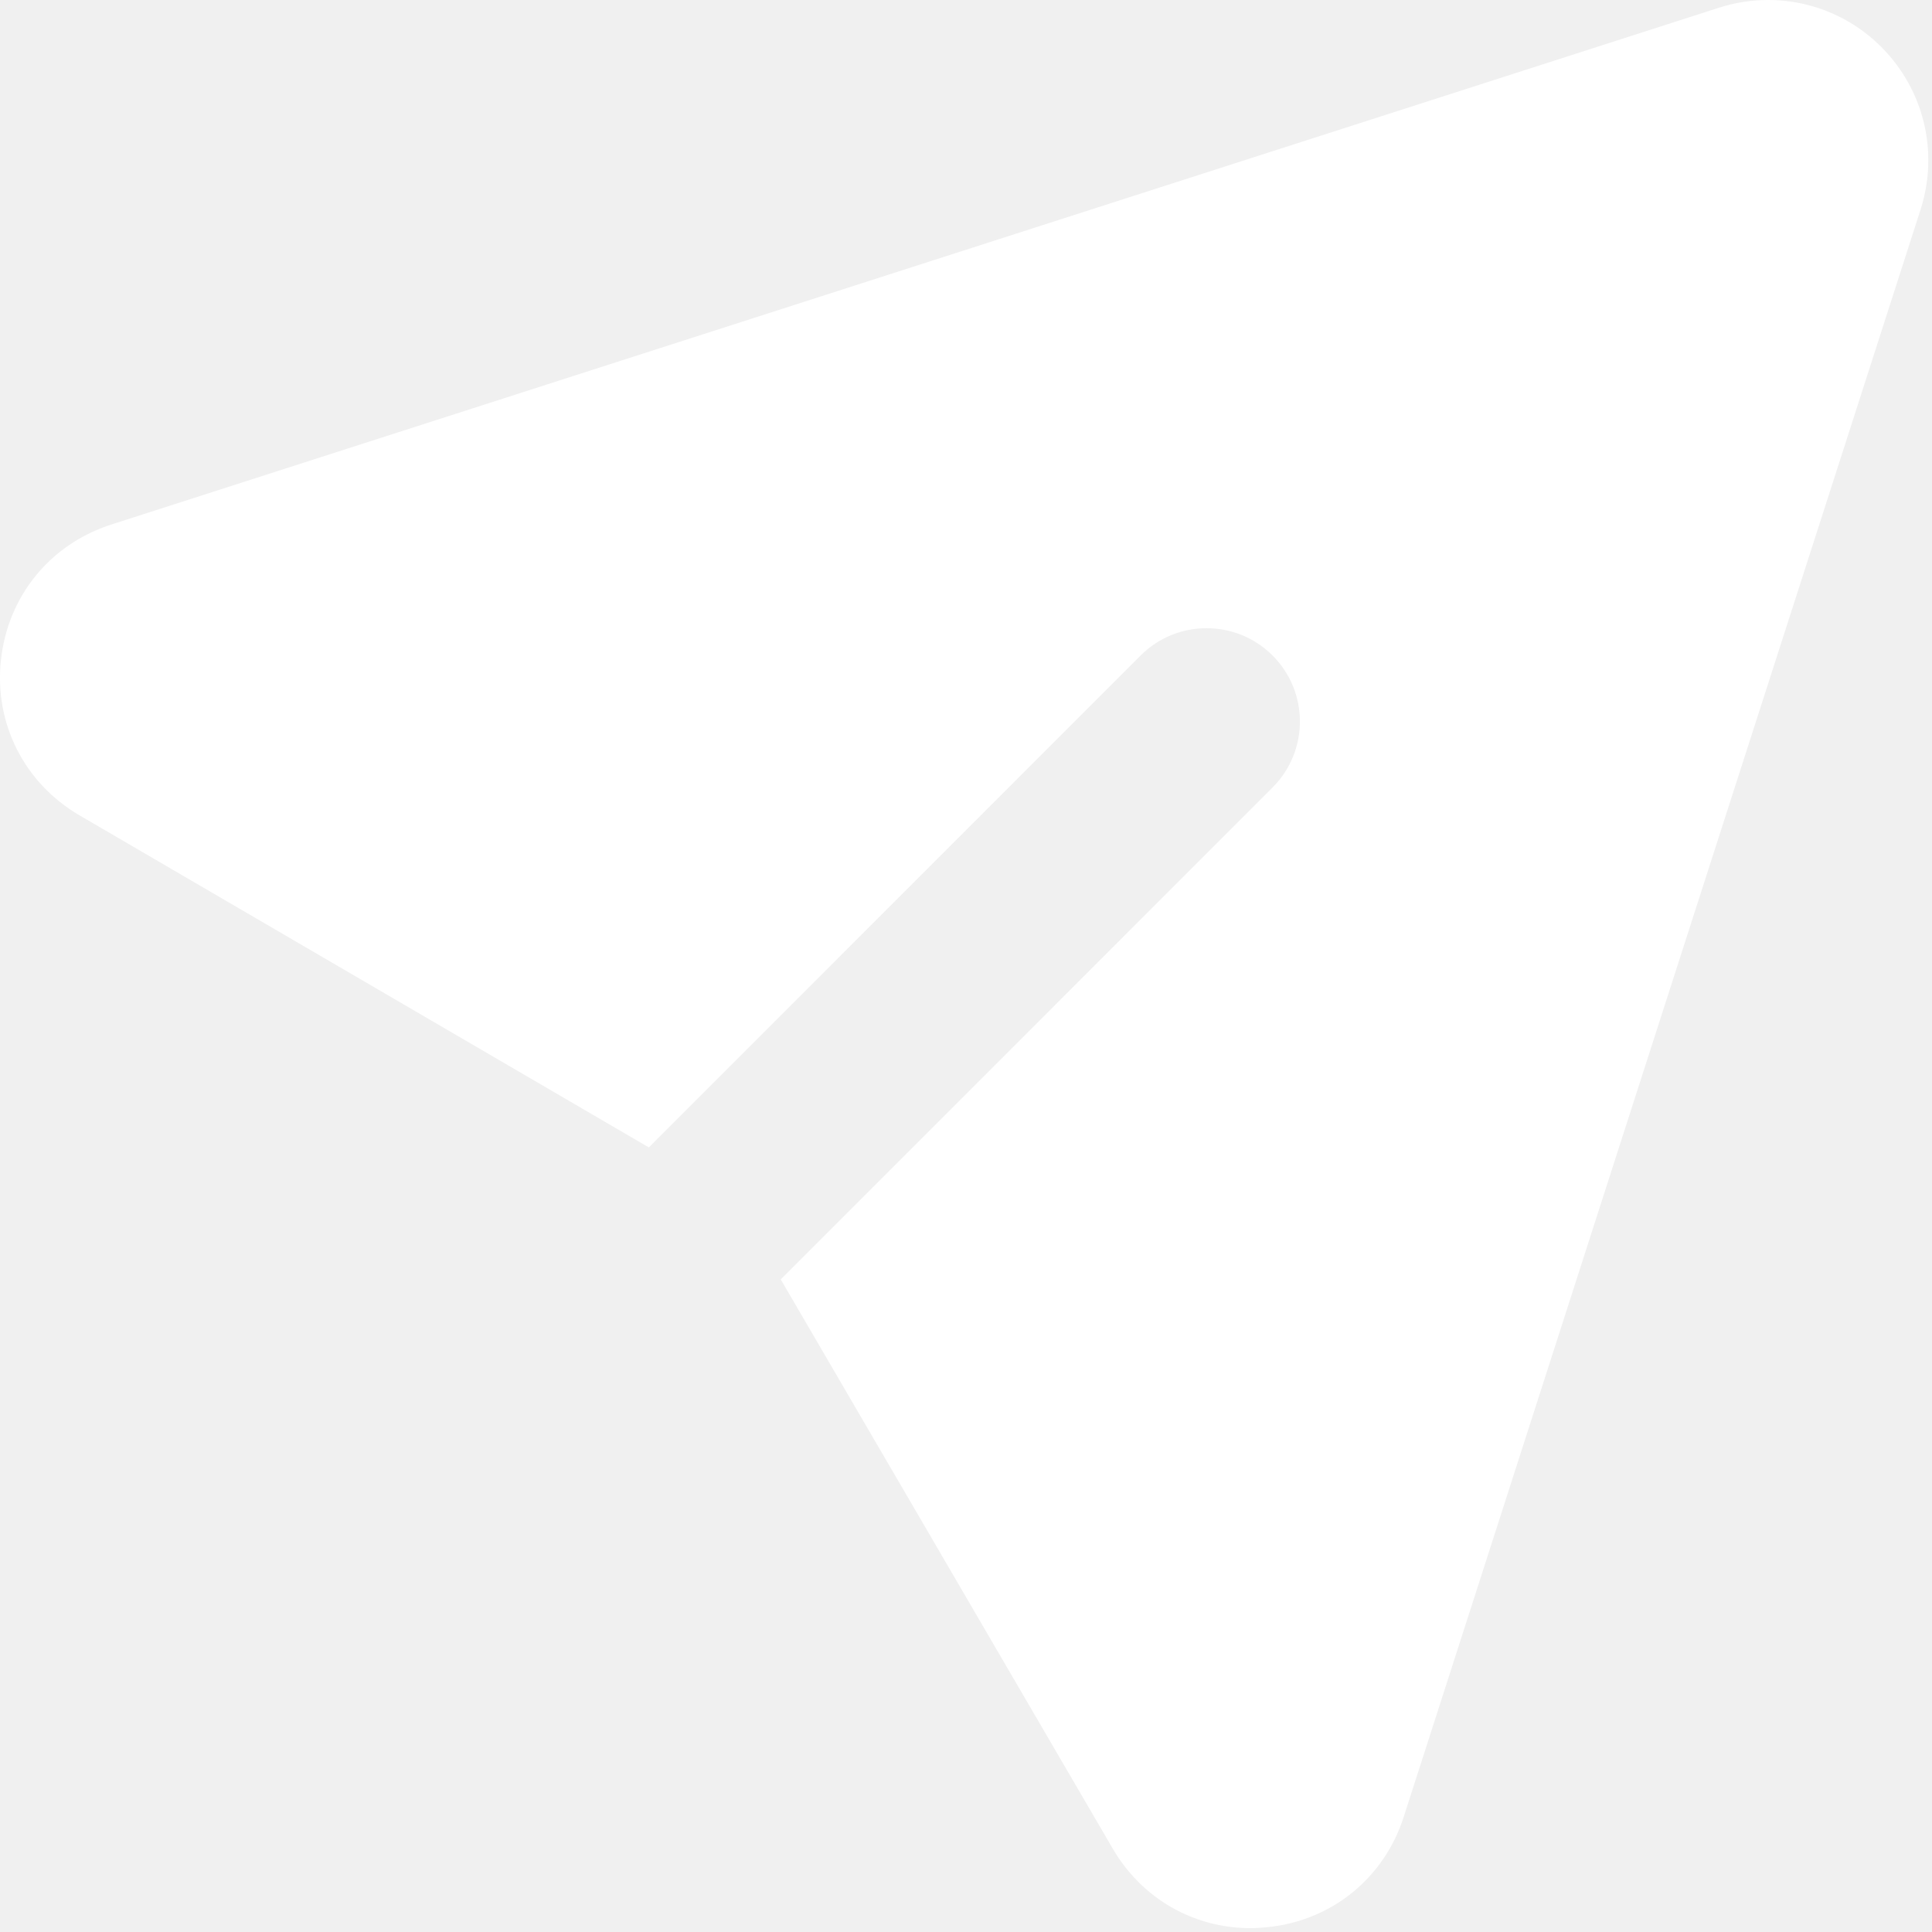
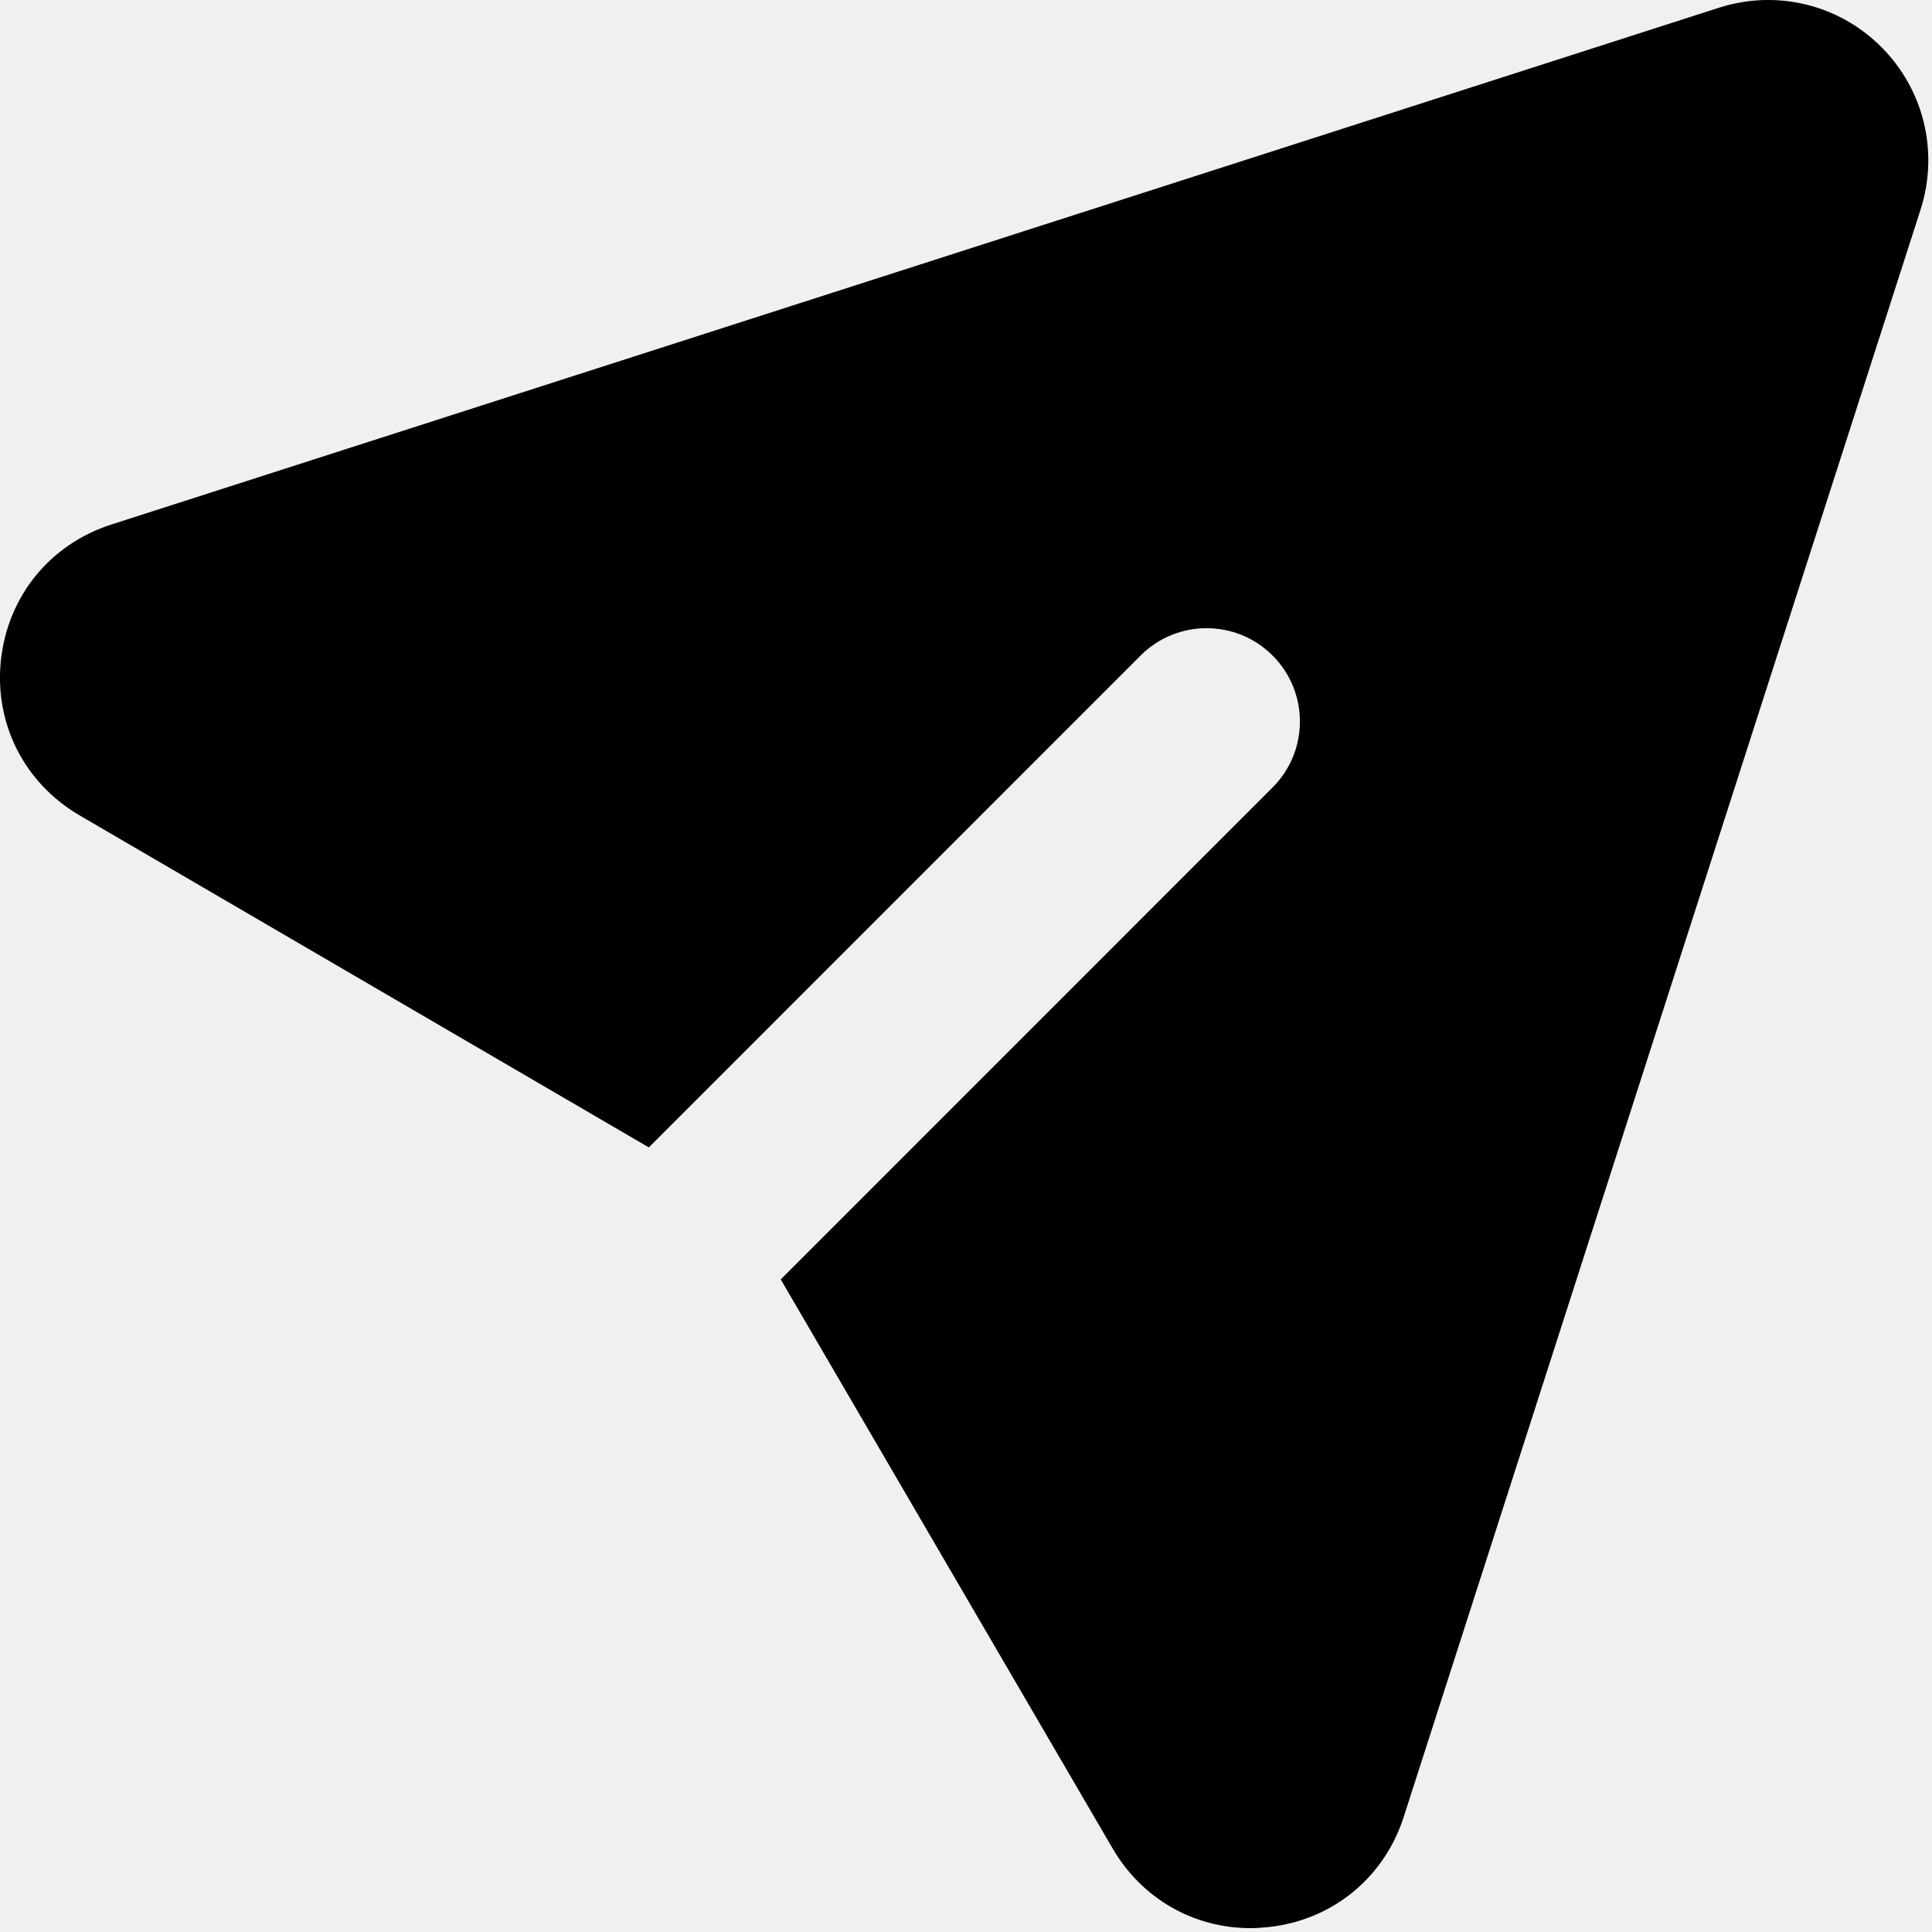
- <svg xmlns="http://www.w3.org/2000/svg" width="18" height="18" viewBox="0 0 18 18" fill="none">
-   <path d="M17.527 0.437C17.129 0.039 16.548 -0.099 16.015 0.072L1.037 4.887C0.468 5.07 0.074 5.552 0.009 6.147C-0.056 6.74 0.226 7.296 0.742 7.597L6.045 10.69L10.627 6.107C10.966 5.768 11.517 5.768 11.856 6.107C12.196 6.447 12.196 6.997 11.856 7.337L7.274 11.92L10.367 17.223C10.639 17.689 11.12 17.964 11.65 17.964C11.706 17.964 11.763 17.96 11.819 17.954C12.413 17.89 12.896 17.495 13.078 16.928L17.894 1.951C18.065 1.415 17.925 0.835 17.527 0.437Z" fill="white" />
+ <svg xmlns="http://www.w3.org/2000/svg" viewBox="0 0 18 18" fill="none">
+   <path d="M17.527 0.437C17.129 0.039 16.548 -0.099 16.015 0.072L1.037 4.887C0.468 5.07 0.074 5.552 0.009 6.147C-0.056 6.74 0.226 7.296 0.742 7.597L6.045 10.69L10.627 6.107C10.966 5.768 11.517 5.768 11.856 6.107C12.196 6.447 12.196 6.997 11.856 7.337L7.274 11.92L10.367 17.223C10.639 17.689 11.12 17.964 11.65 17.964C11.706 17.964 11.763 17.96 11.819 17.954C12.413 17.89 12.896 17.495 13.078 16.928L17.894 1.951C18.065 1.415 17.925 0.835 17.527 0.437Z" fill="currentColor" />
</svg>
